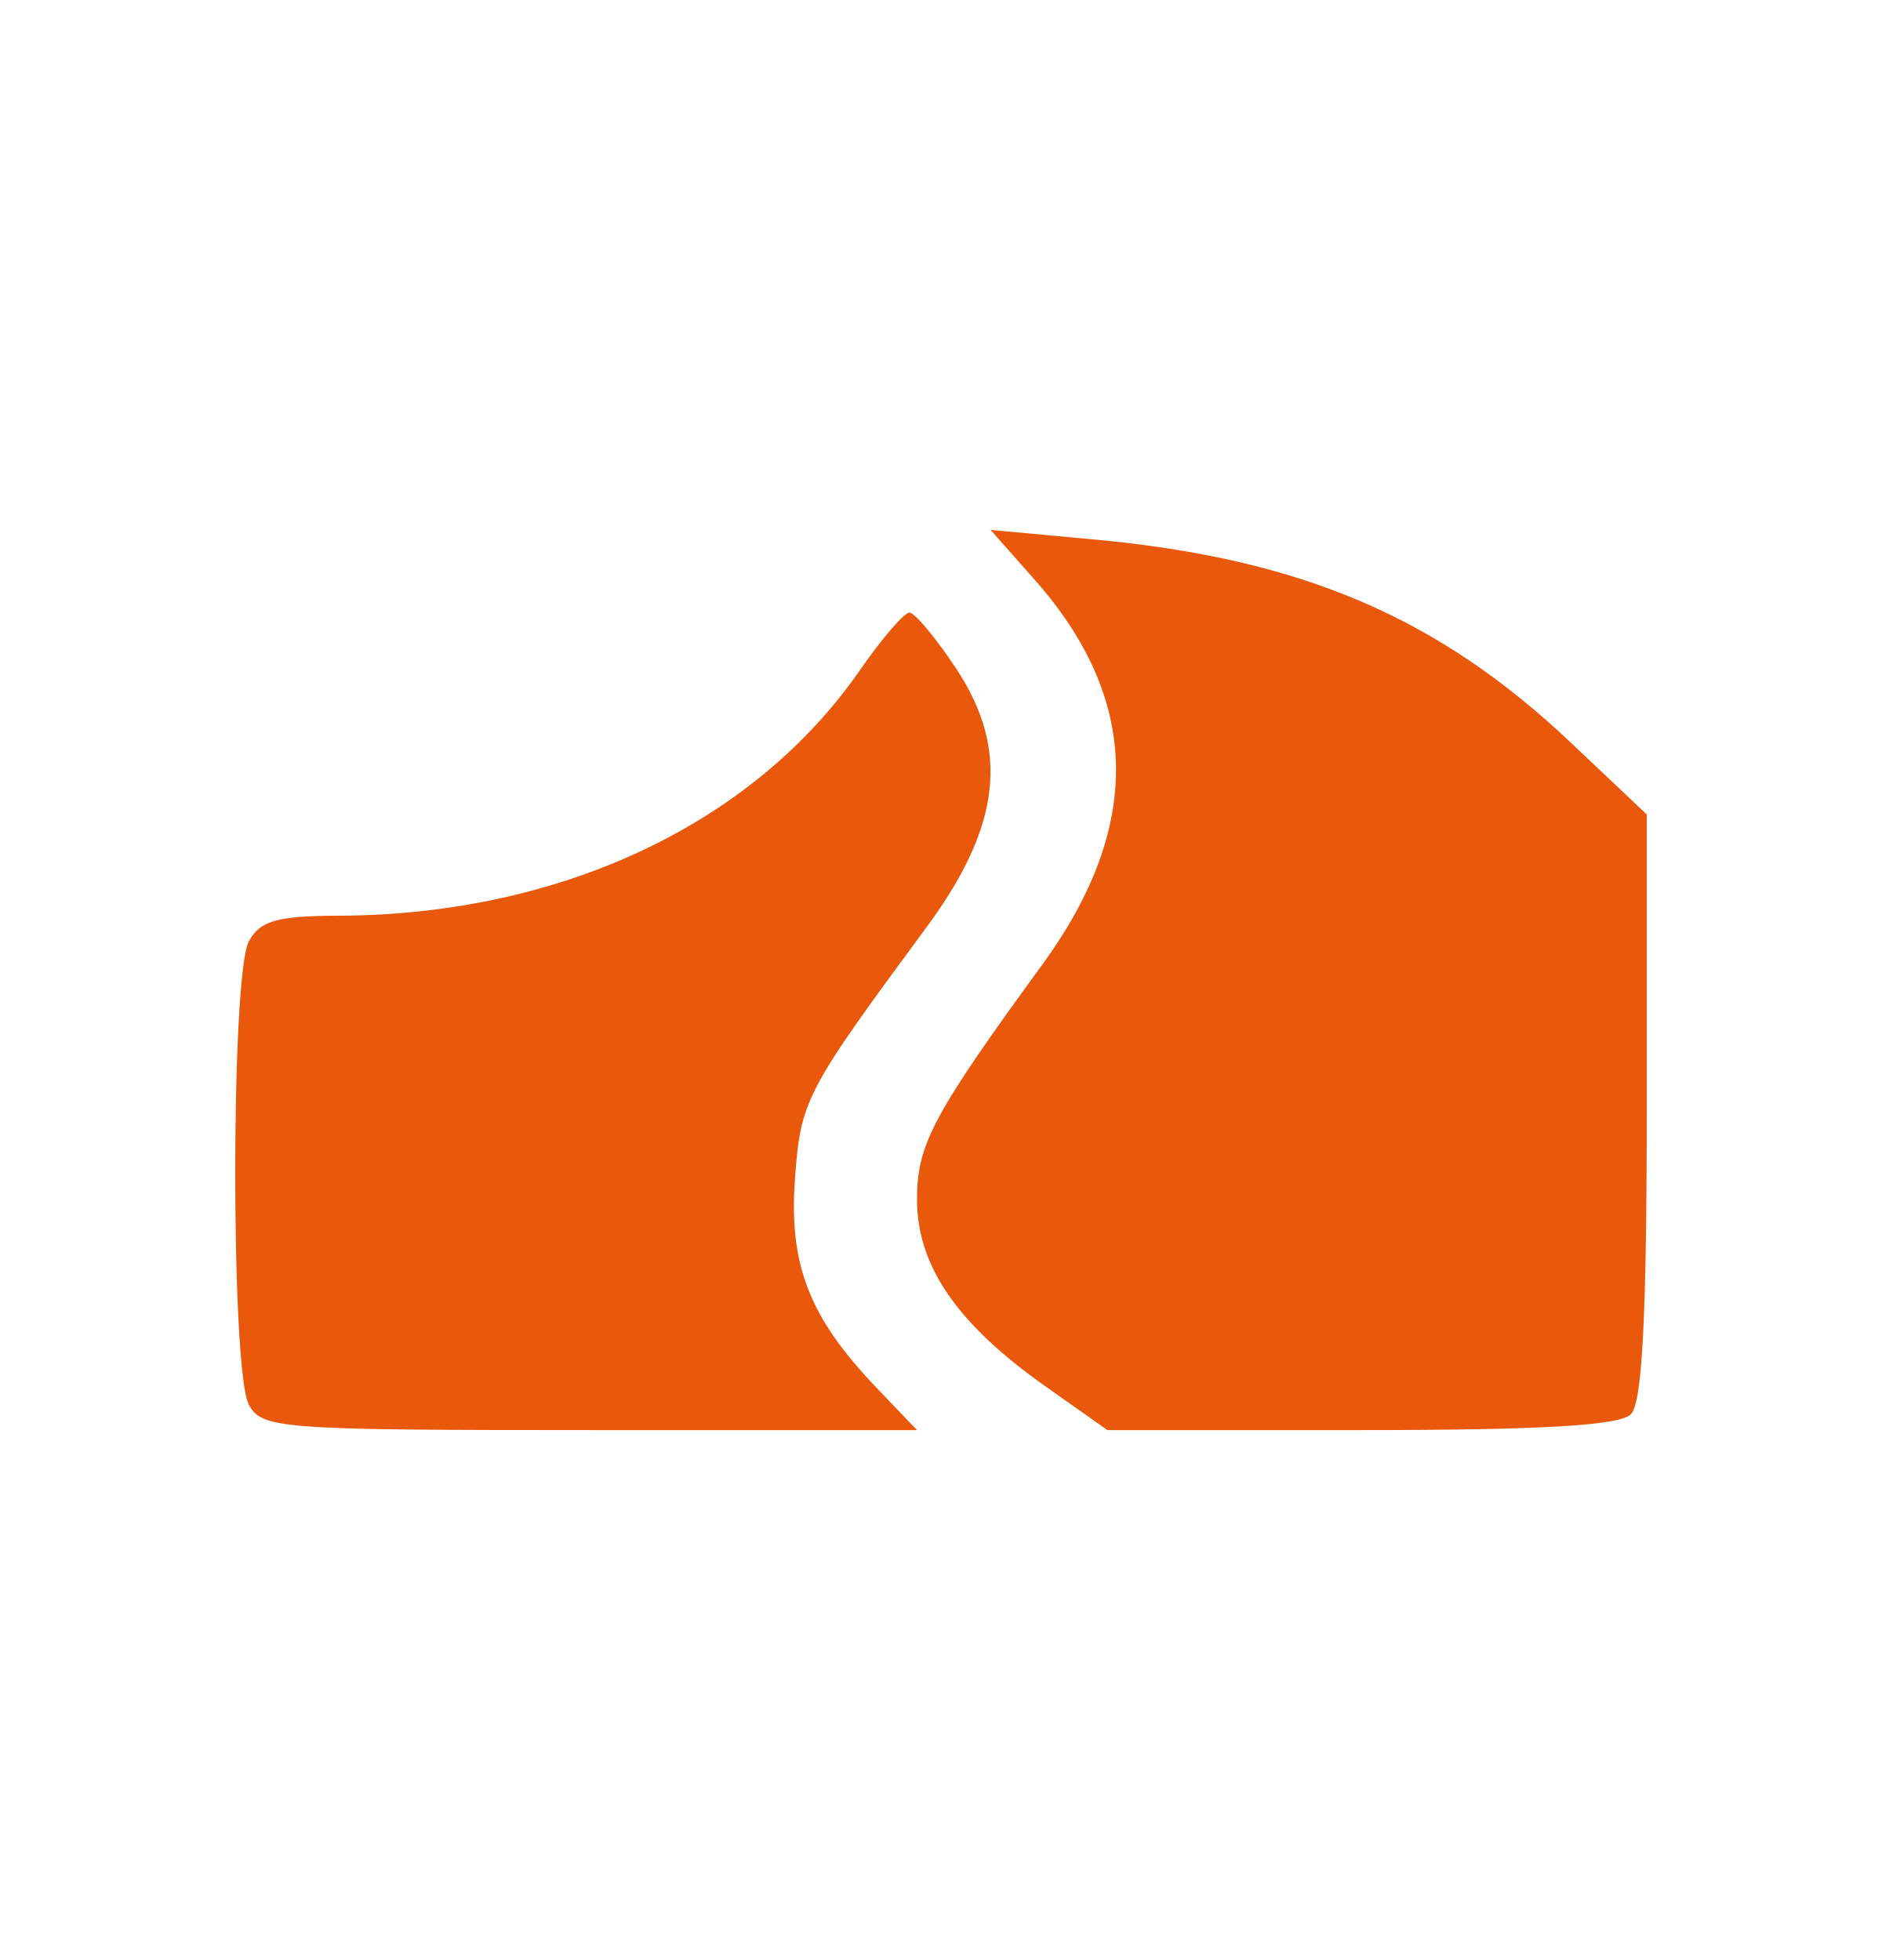
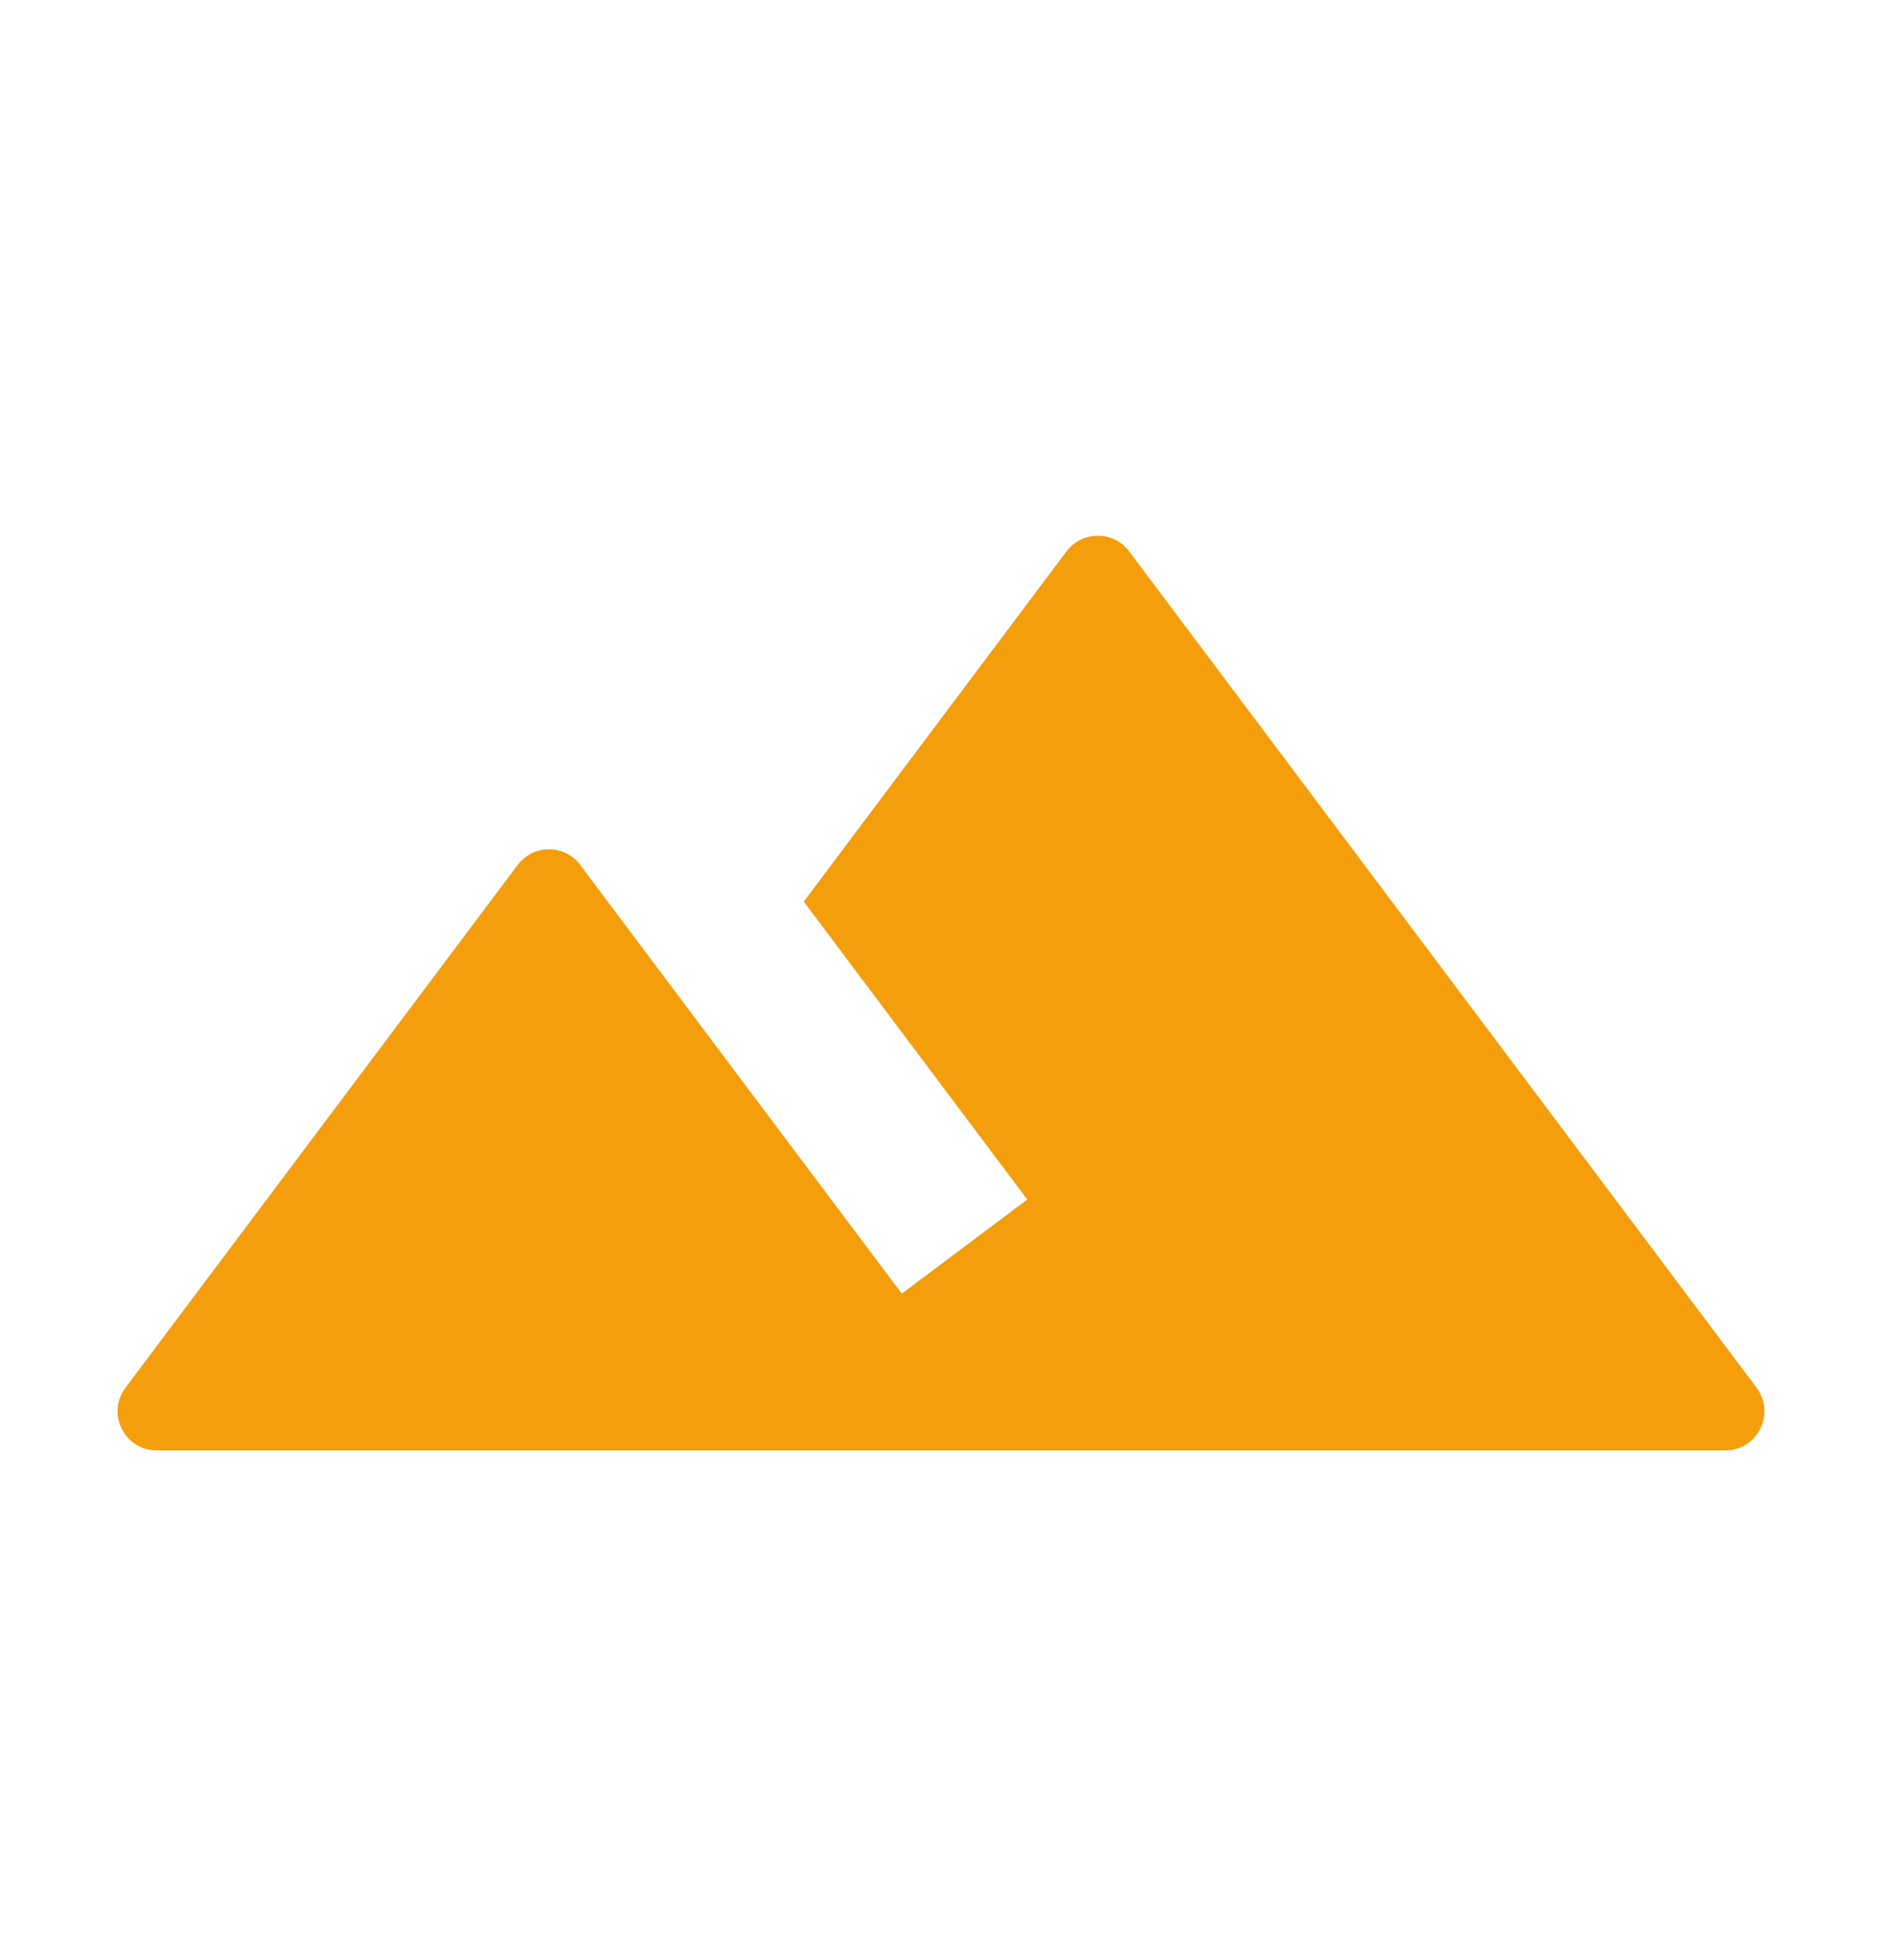
<svg xmlns="http://www.w3.org/2000/svg" width="24" height="25" viewBox="0 0 24 25" fill="none">
-   <path fill-rule="evenodd" clip-rule="evenodd" d="M13.199 7.4C14.544 8.922 14.575 10.543 13.293 12.302C11.896 14.219 11.694 14.598 11.694 15.299C11.694 16.143 12.202 16.884 13.326 17.679L14.122 18.241H17.358C19.649 18.241 20.653 18.183 20.797 18.04C20.943 17.895 21 16.786 21 14.113V10.388L20.027 9.468C18.342 7.874 16.595 7.128 13.981 6.884L12.632 6.759L13.199 7.4ZM10.968 8.545C9.607 10.512 7.147 11.671 4.315 11.68C3.534 11.682 3.314 11.745 3.173 12.008C2.942 12.435 2.942 17.489 3.173 17.916C3.339 18.224 3.568 18.241 7.521 18.241H11.694L11.172 17.695C10.319 16.802 10.058 16.13 10.138 15.034C10.211 14.032 10.264 13.93 11.818 11.823C12.766 10.538 12.877 9.561 12.194 8.529C11.934 8.136 11.665 7.814 11.598 7.814C11.53 7.814 11.247 8.143 10.968 8.545Z" fill="#EA580C" />
+   <path d="M14.4 7.033C14.2 6.767 13.8 6.767 13.6 7.033L10.25 11.5L13.1 15.3L11.5 16.5C10.199 14.768 8.234 12.147 7.399 11.032C7.199 10.765 6.8 10.767 6.6 11.034L1.6 17.7C1.353 18.03 1.588 18.5 2 18.5H22C22.412 18.5 22.647 18.03 22.4 17.7L14.4 7.033Z" fill="#F59E0B" />
</svg>
